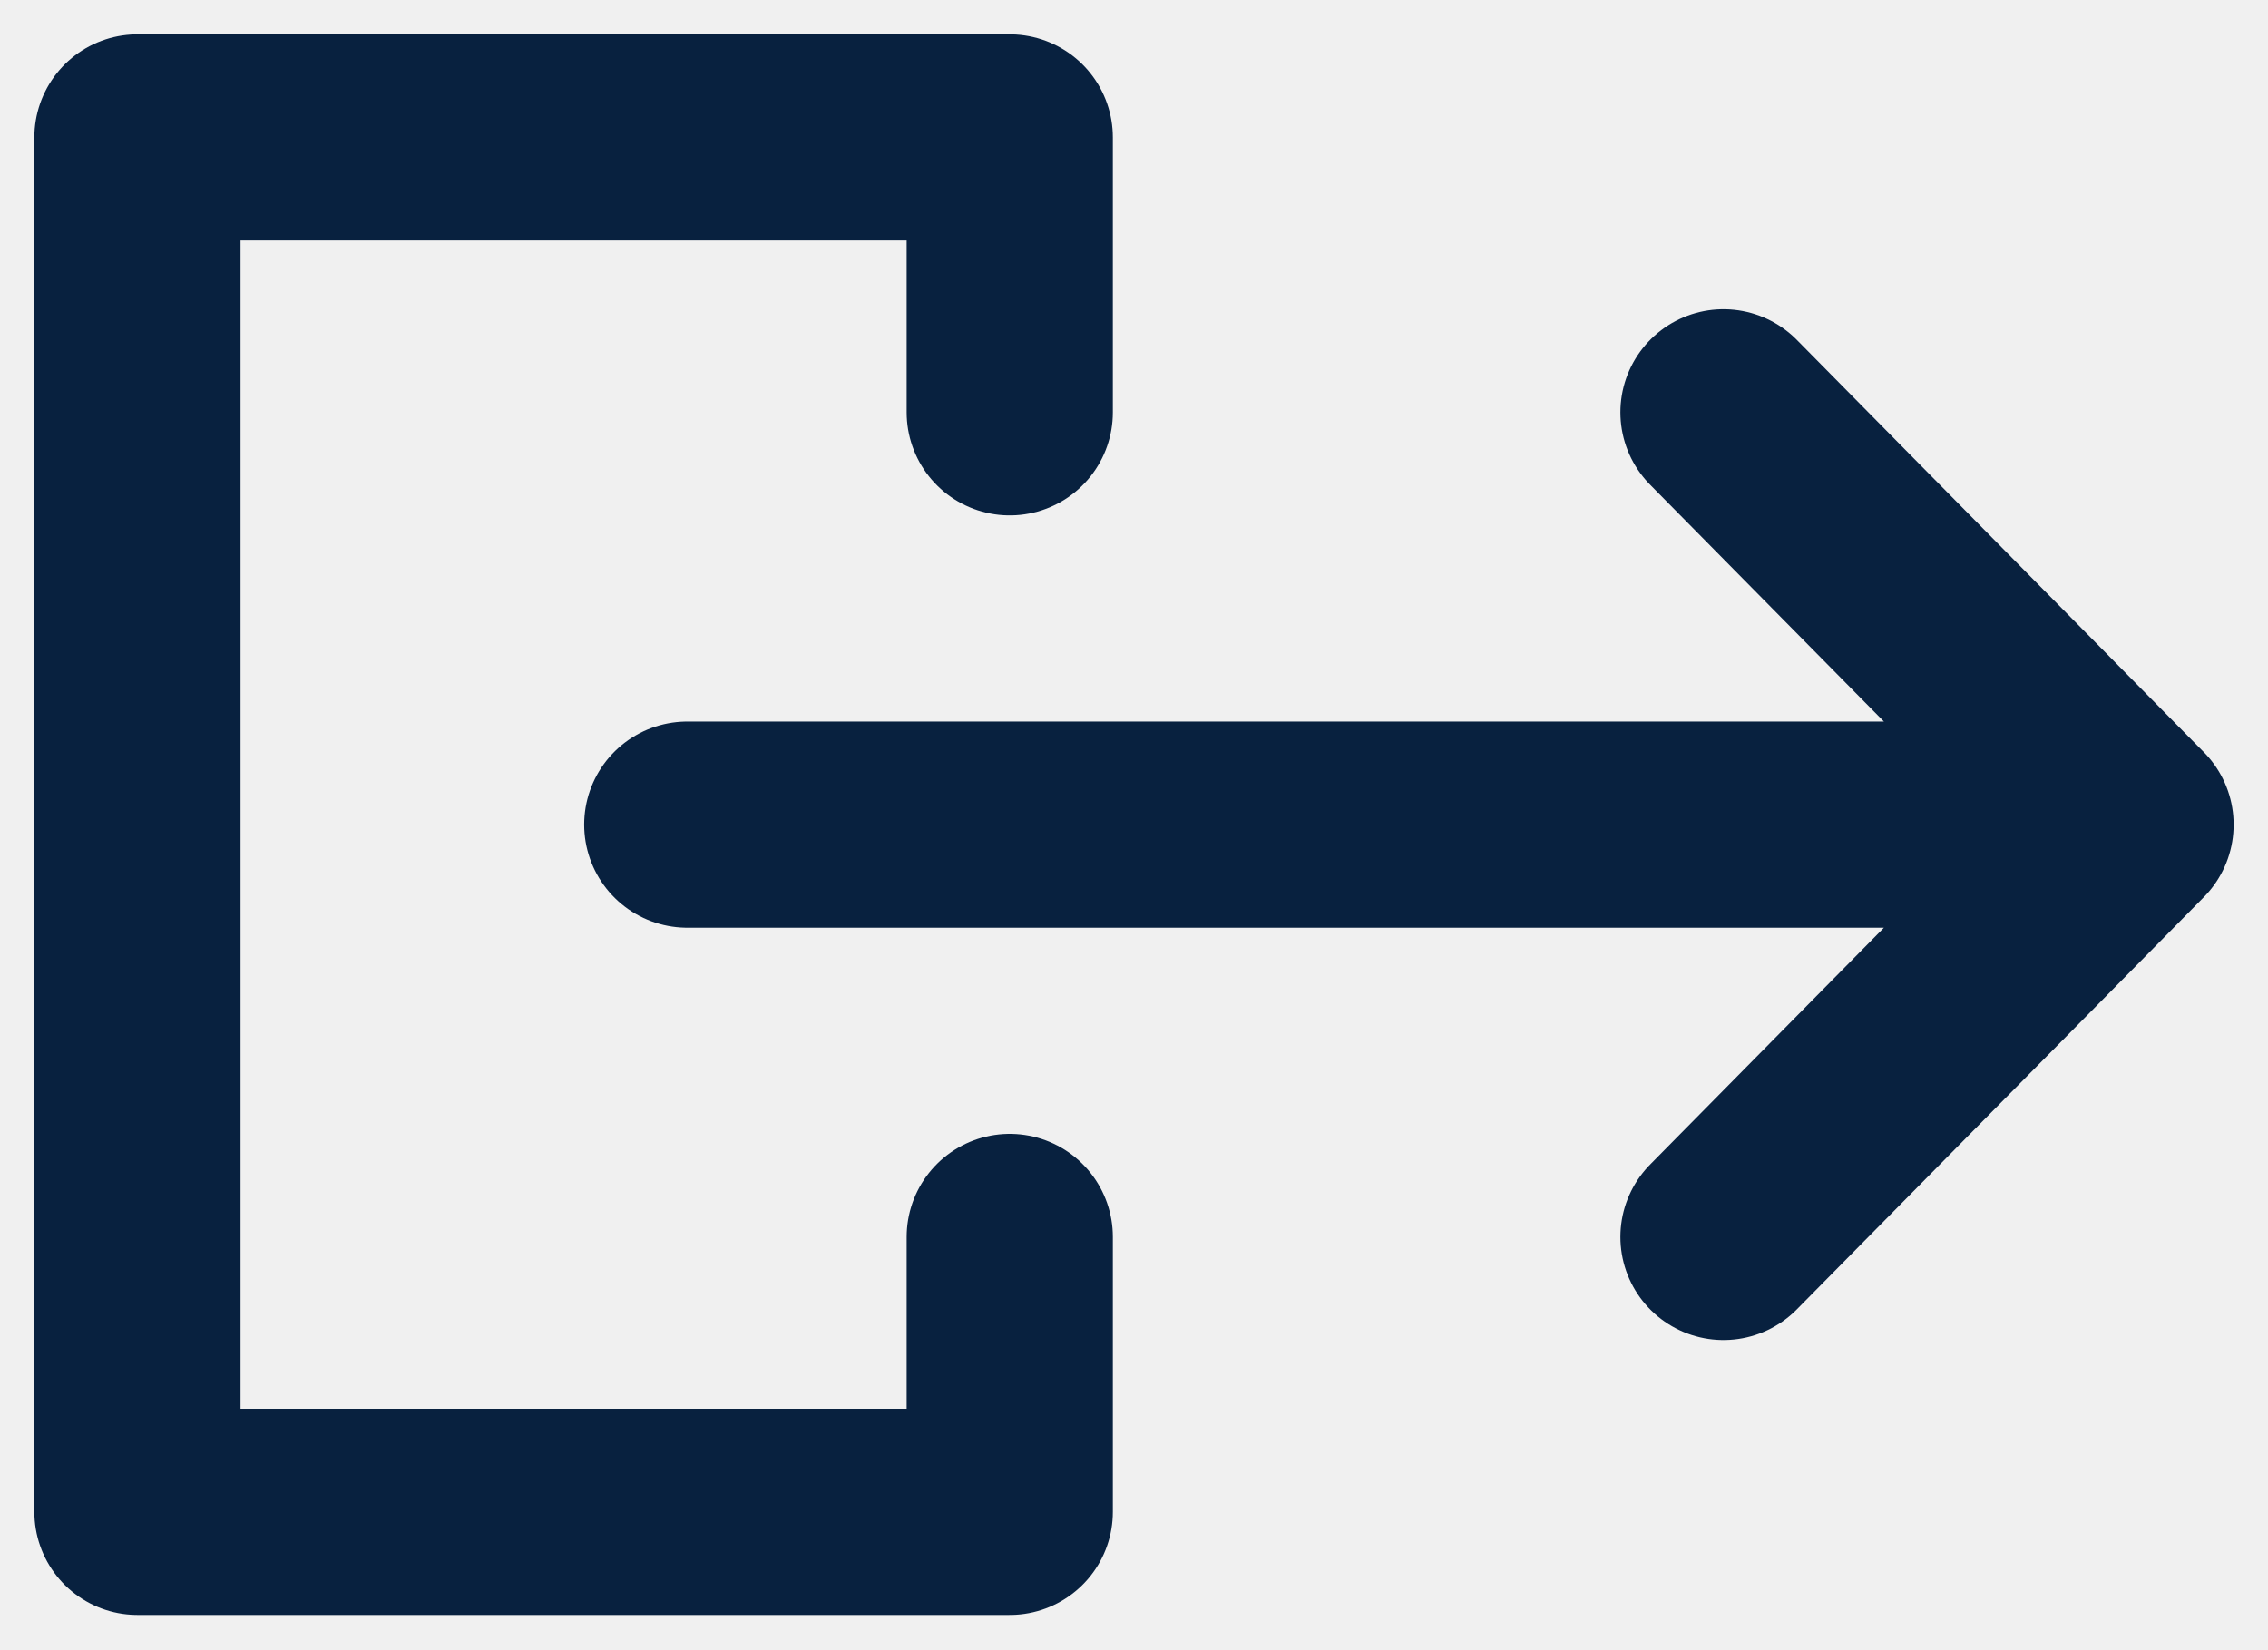
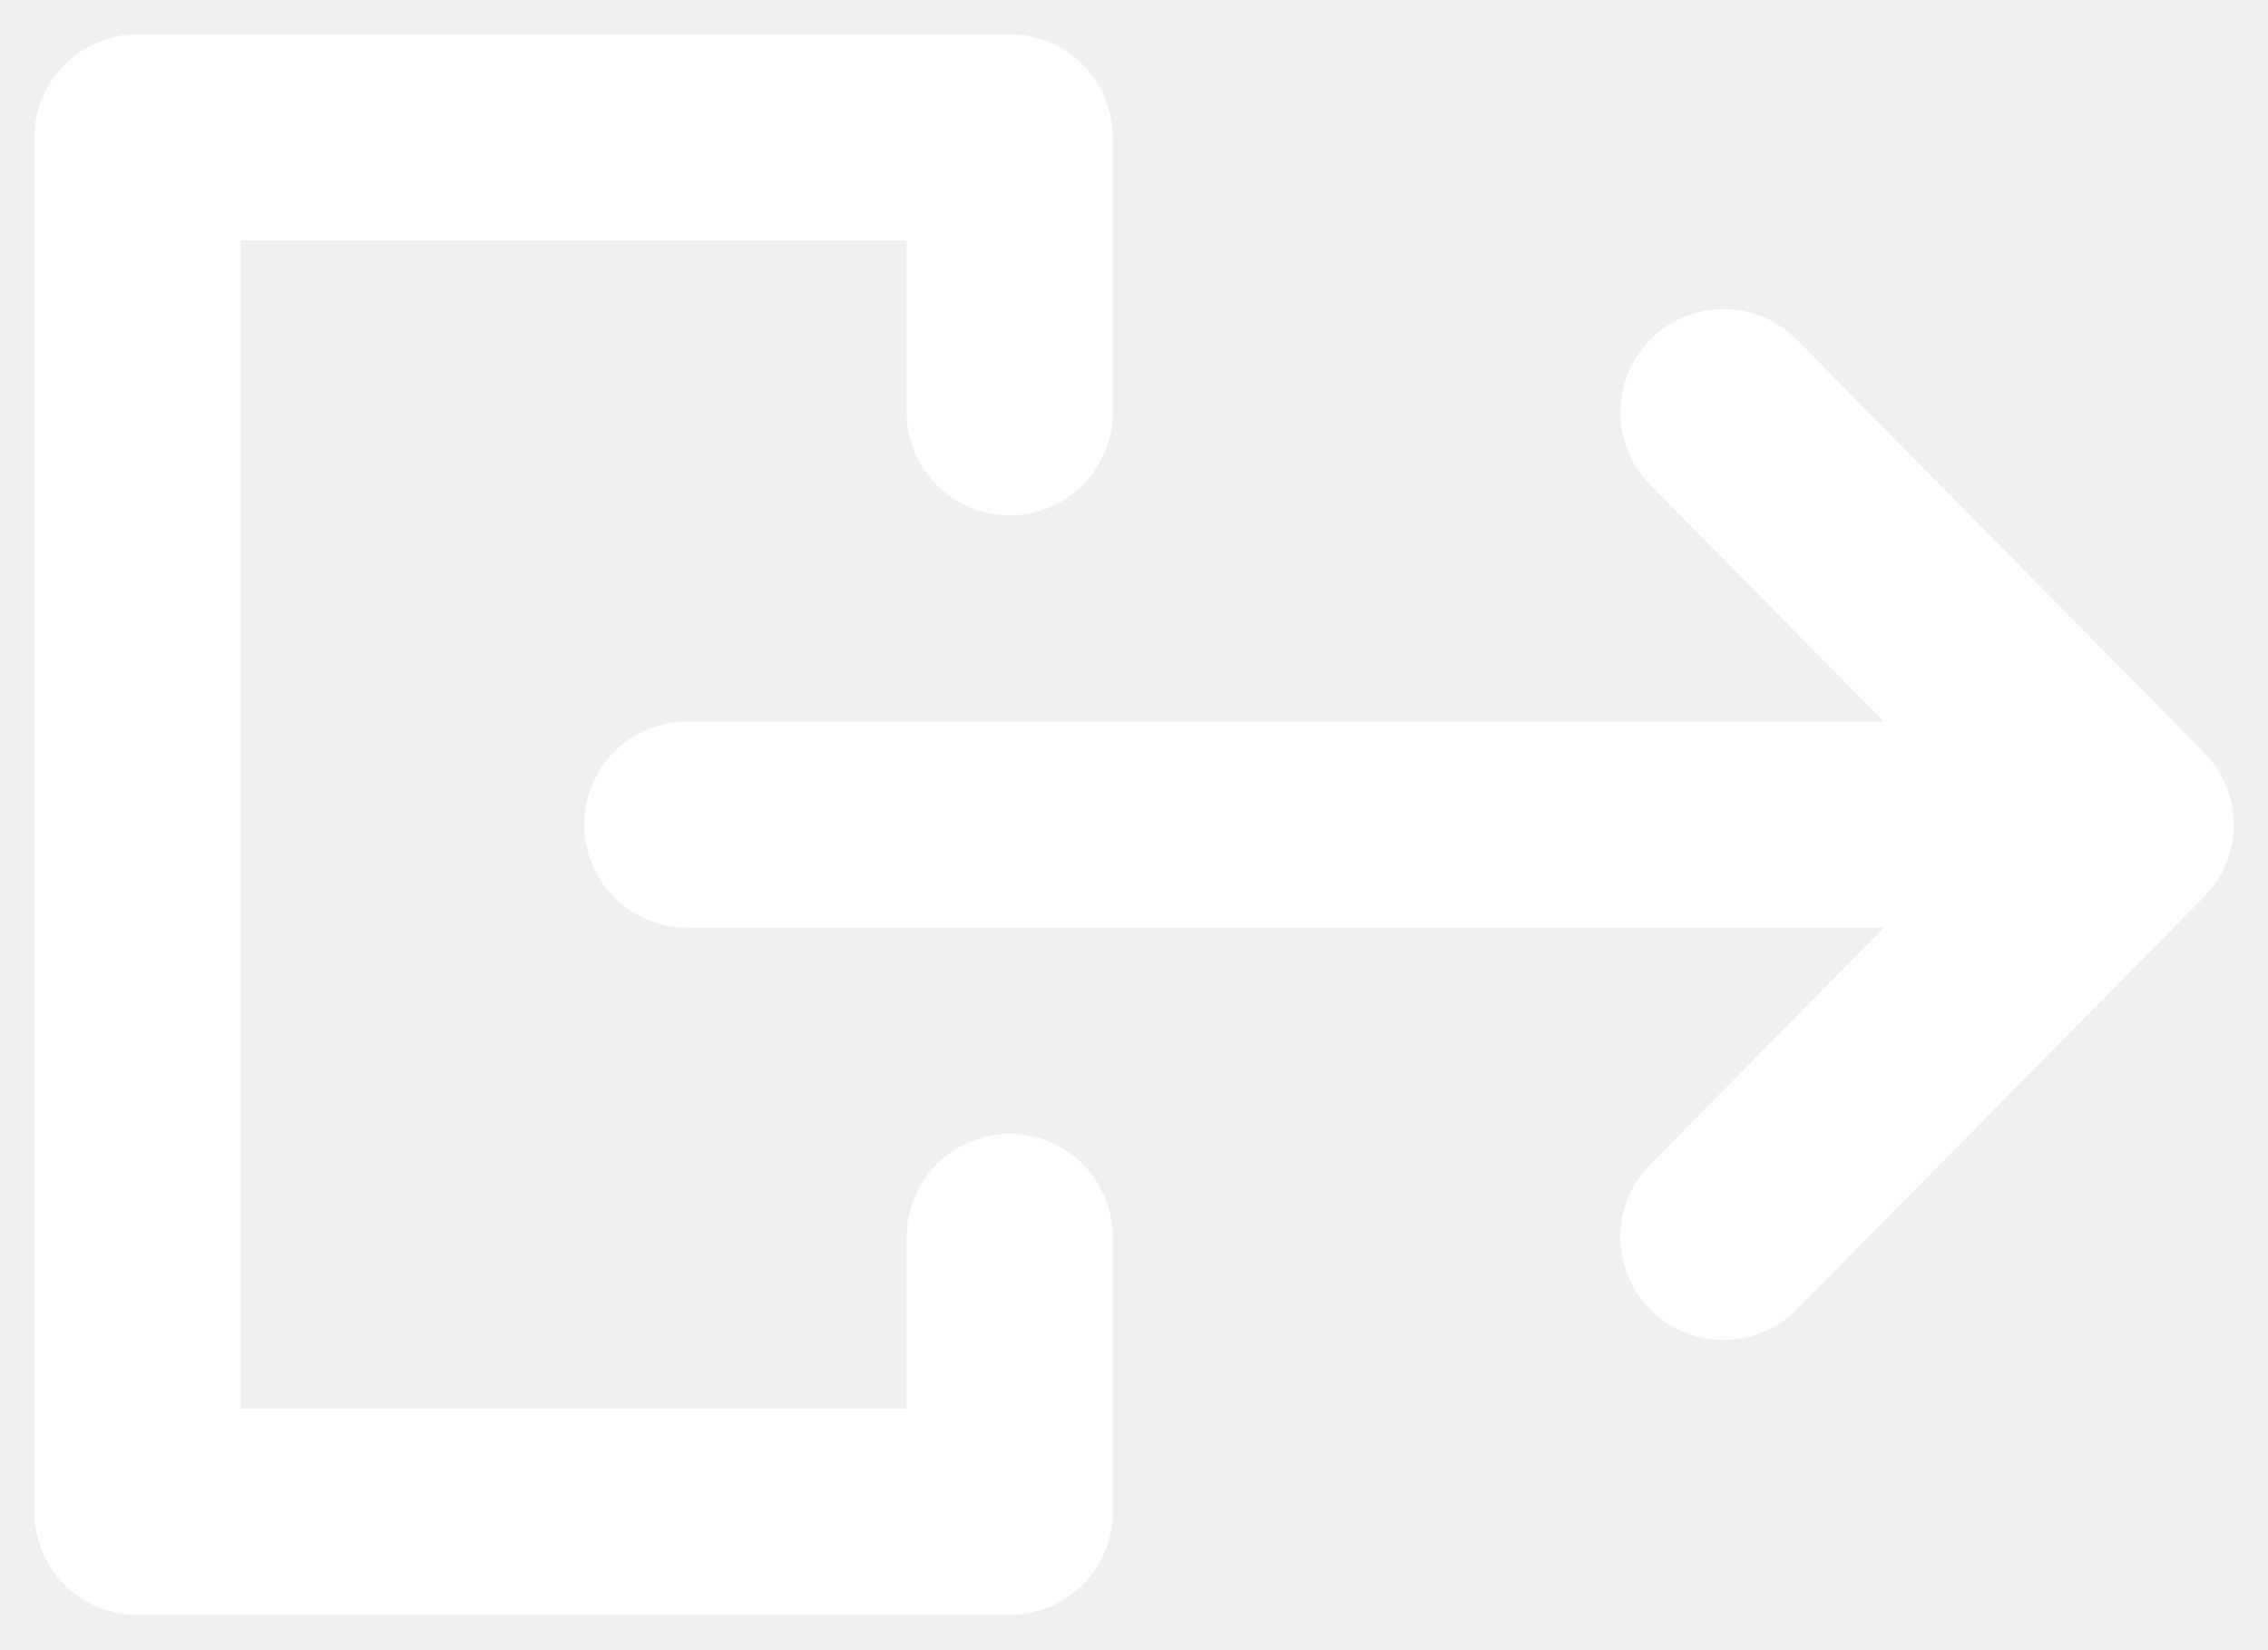
<svg xmlns="http://www.w3.org/2000/svg" width="33" height="24" viewBox="0 0 33 24" fill="none">
-   <path d="M10 12H31M31 12L25.077 6M31 12L25.077 18M14.692 6V2H2V22H14.692V18" stroke="#08213F" stroke-width="3" stroke-linecap="round" stroke-linejoin="round" />
+   <path d="M10 12H31M31 12L25.077 6M31 12L25.077 18M14.692 6V2H2V22H14.692V18" stroke="#FFFFFF" stroke-width="3" stroke-linecap="round" stroke-linejoin="round" />
</svg>
